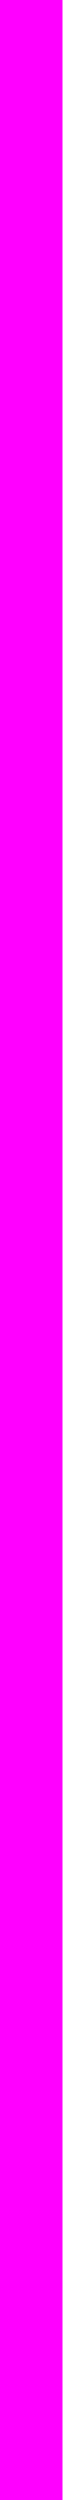
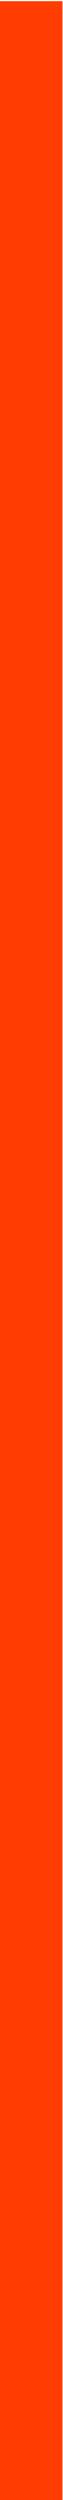
- <svg xmlns="http://www.w3.org/2000/svg" width="2" height="80" id="svg2" version="1.1">
-   <defs id="defs4" />
+ <svg xmlns="http://www.w3.org/2000/svg" version="1.1" id="svg2" x="0px" y="0px" viewBox="0 0 2 80" enable-background="new 0 0 2 80" xml:space="preserve">
  <g id="layer1" transform="translate(0,-972.3622)">
-     <rect style="fill:#ff00ff;fill-opacity:1;stroke:none" id="rect7899-3" width="2" height="80" x="0" y="972.362" />
+     <rect id="rect7899-3" y="972.4" fill="#FF3D00" width="2" height="80" />
  </g>
</svg>
